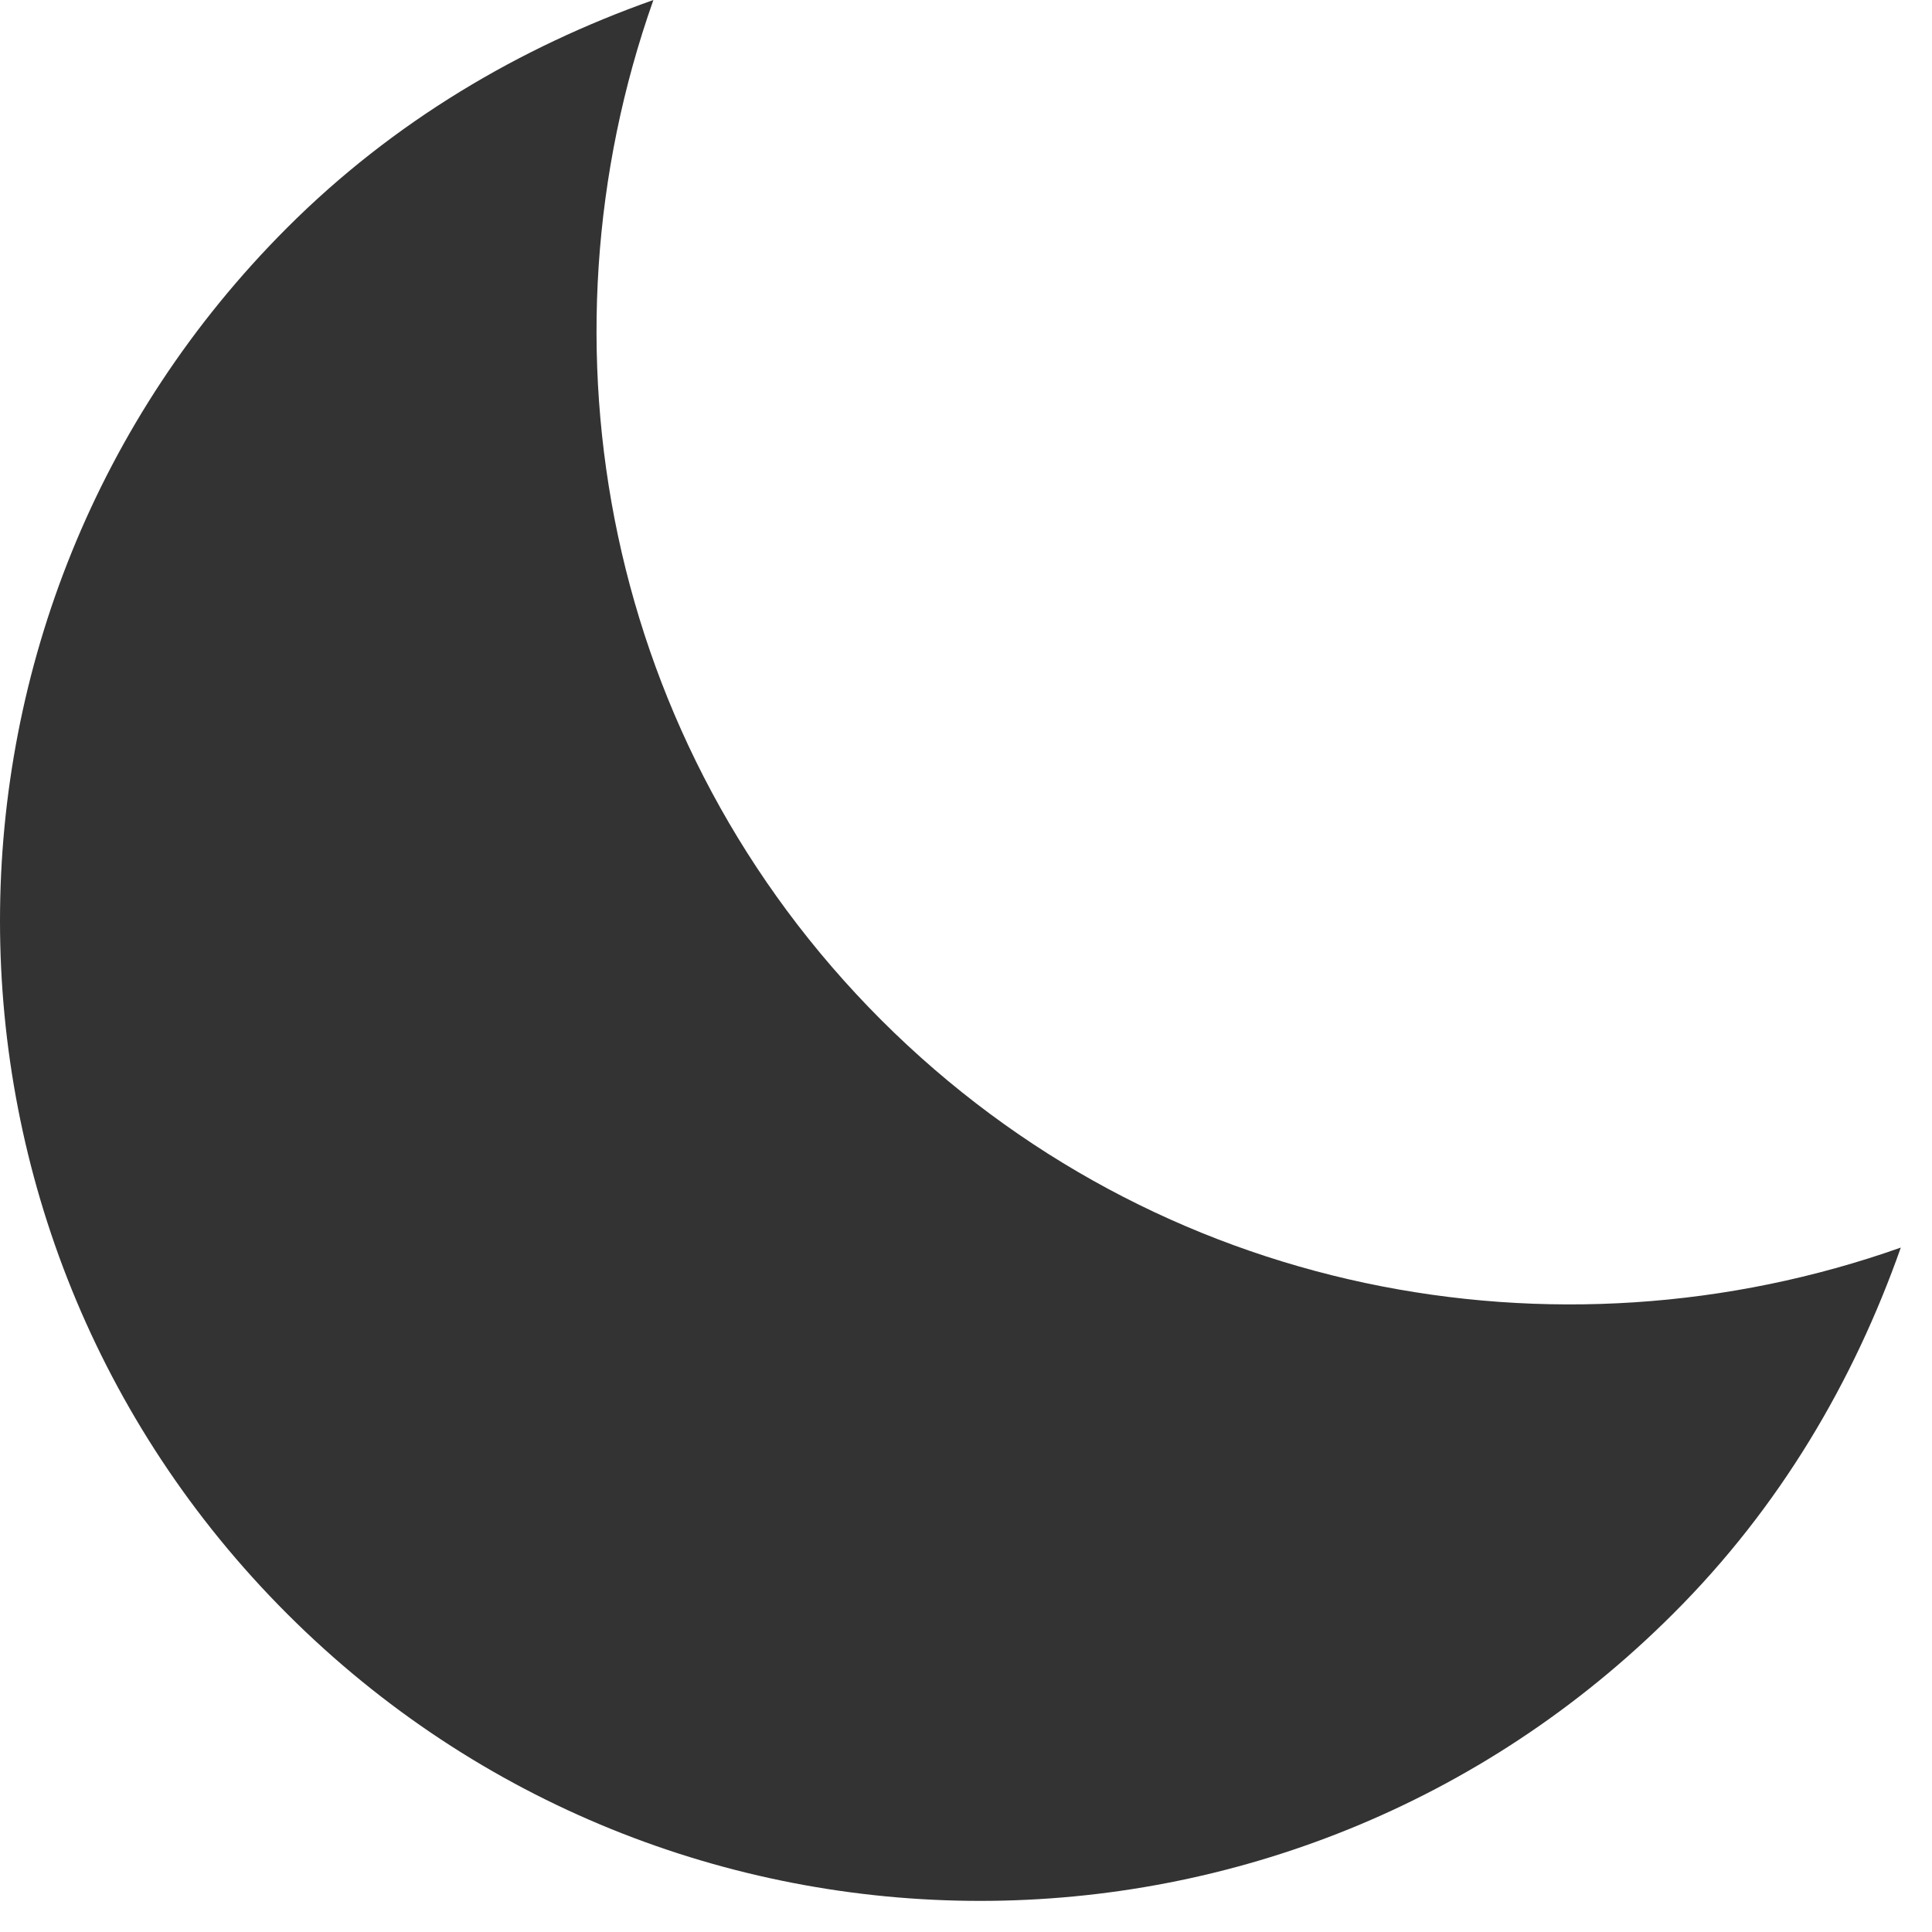
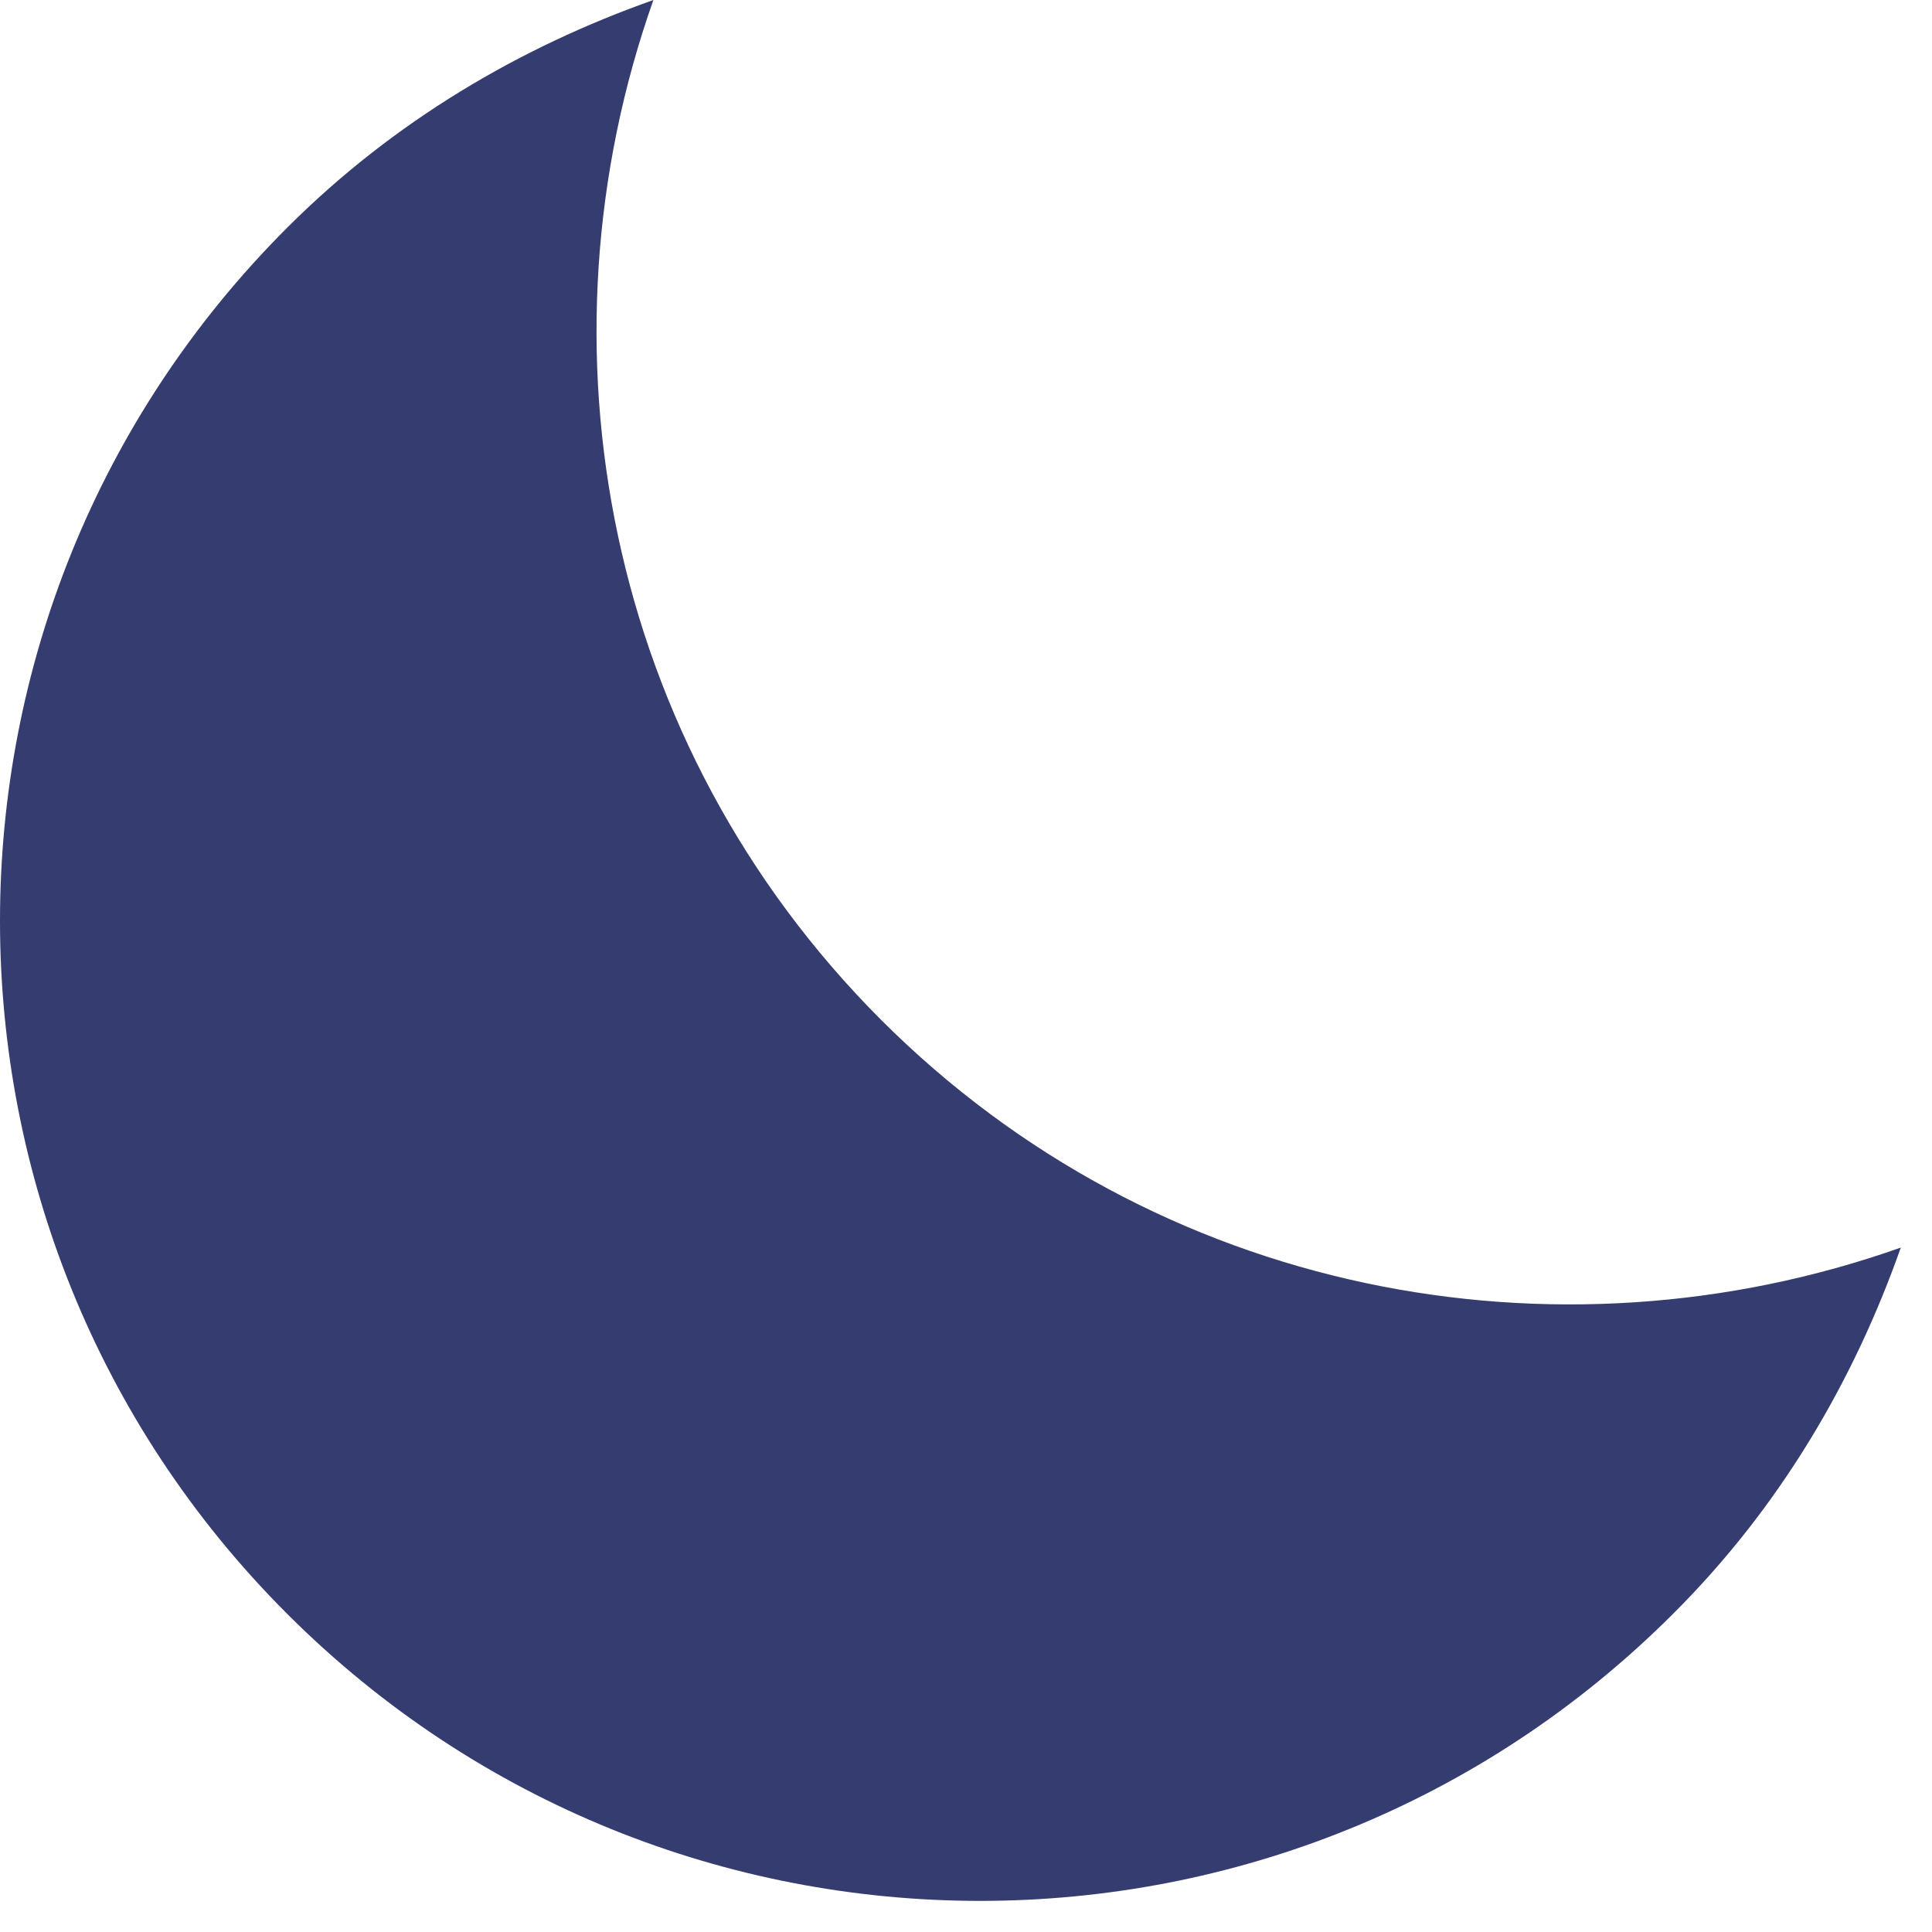
<svg xmlns="http://www.w3.org/2000/svg" width="100%" height="100%" viewBox="0 0 35 35" version="1.1" xml:space="preserve" style="fill-rule:evenodd;clip-rule:evenodd;stroke-linejoin:round;stroke-miterlimit:2;">
-   <path d="M15.962,18.476c-4.997,-5.001 -6.338,-12.224 -4.125,-18.476c-2.417,0.855 -4.703,2.193 -6.635,4.125c-6.936,6.936 -6.936,18.178 -0,25.111c6.932,6.932 18.172,6.936 25.107,-0c1.939,-1.932 3.273,-4.218 4.126,-6.635c-6.249,2.212 -13.476,0.871 -18.473,-4.125Z" style="fill:#333;fill-rule:nonzero;" />
+   <path d="M15.962,18.476C10.965,13.475 9.624,6.252 11.837,0C9.42,0.855 7.134,2.193 5.202,4.125C-1.734,11.061 -1.734,22.303 5.202,29.236C12.134,36.168 23.374,36.172 30.309,29.236C32.248,27.304 33.582,25.018 34.435,22.601C28.186,24.813 20.959,23.472 15.962,18.476Z" style="fill:rgb(53,60,112);fill-rule:nonzero;" />
</svg>
